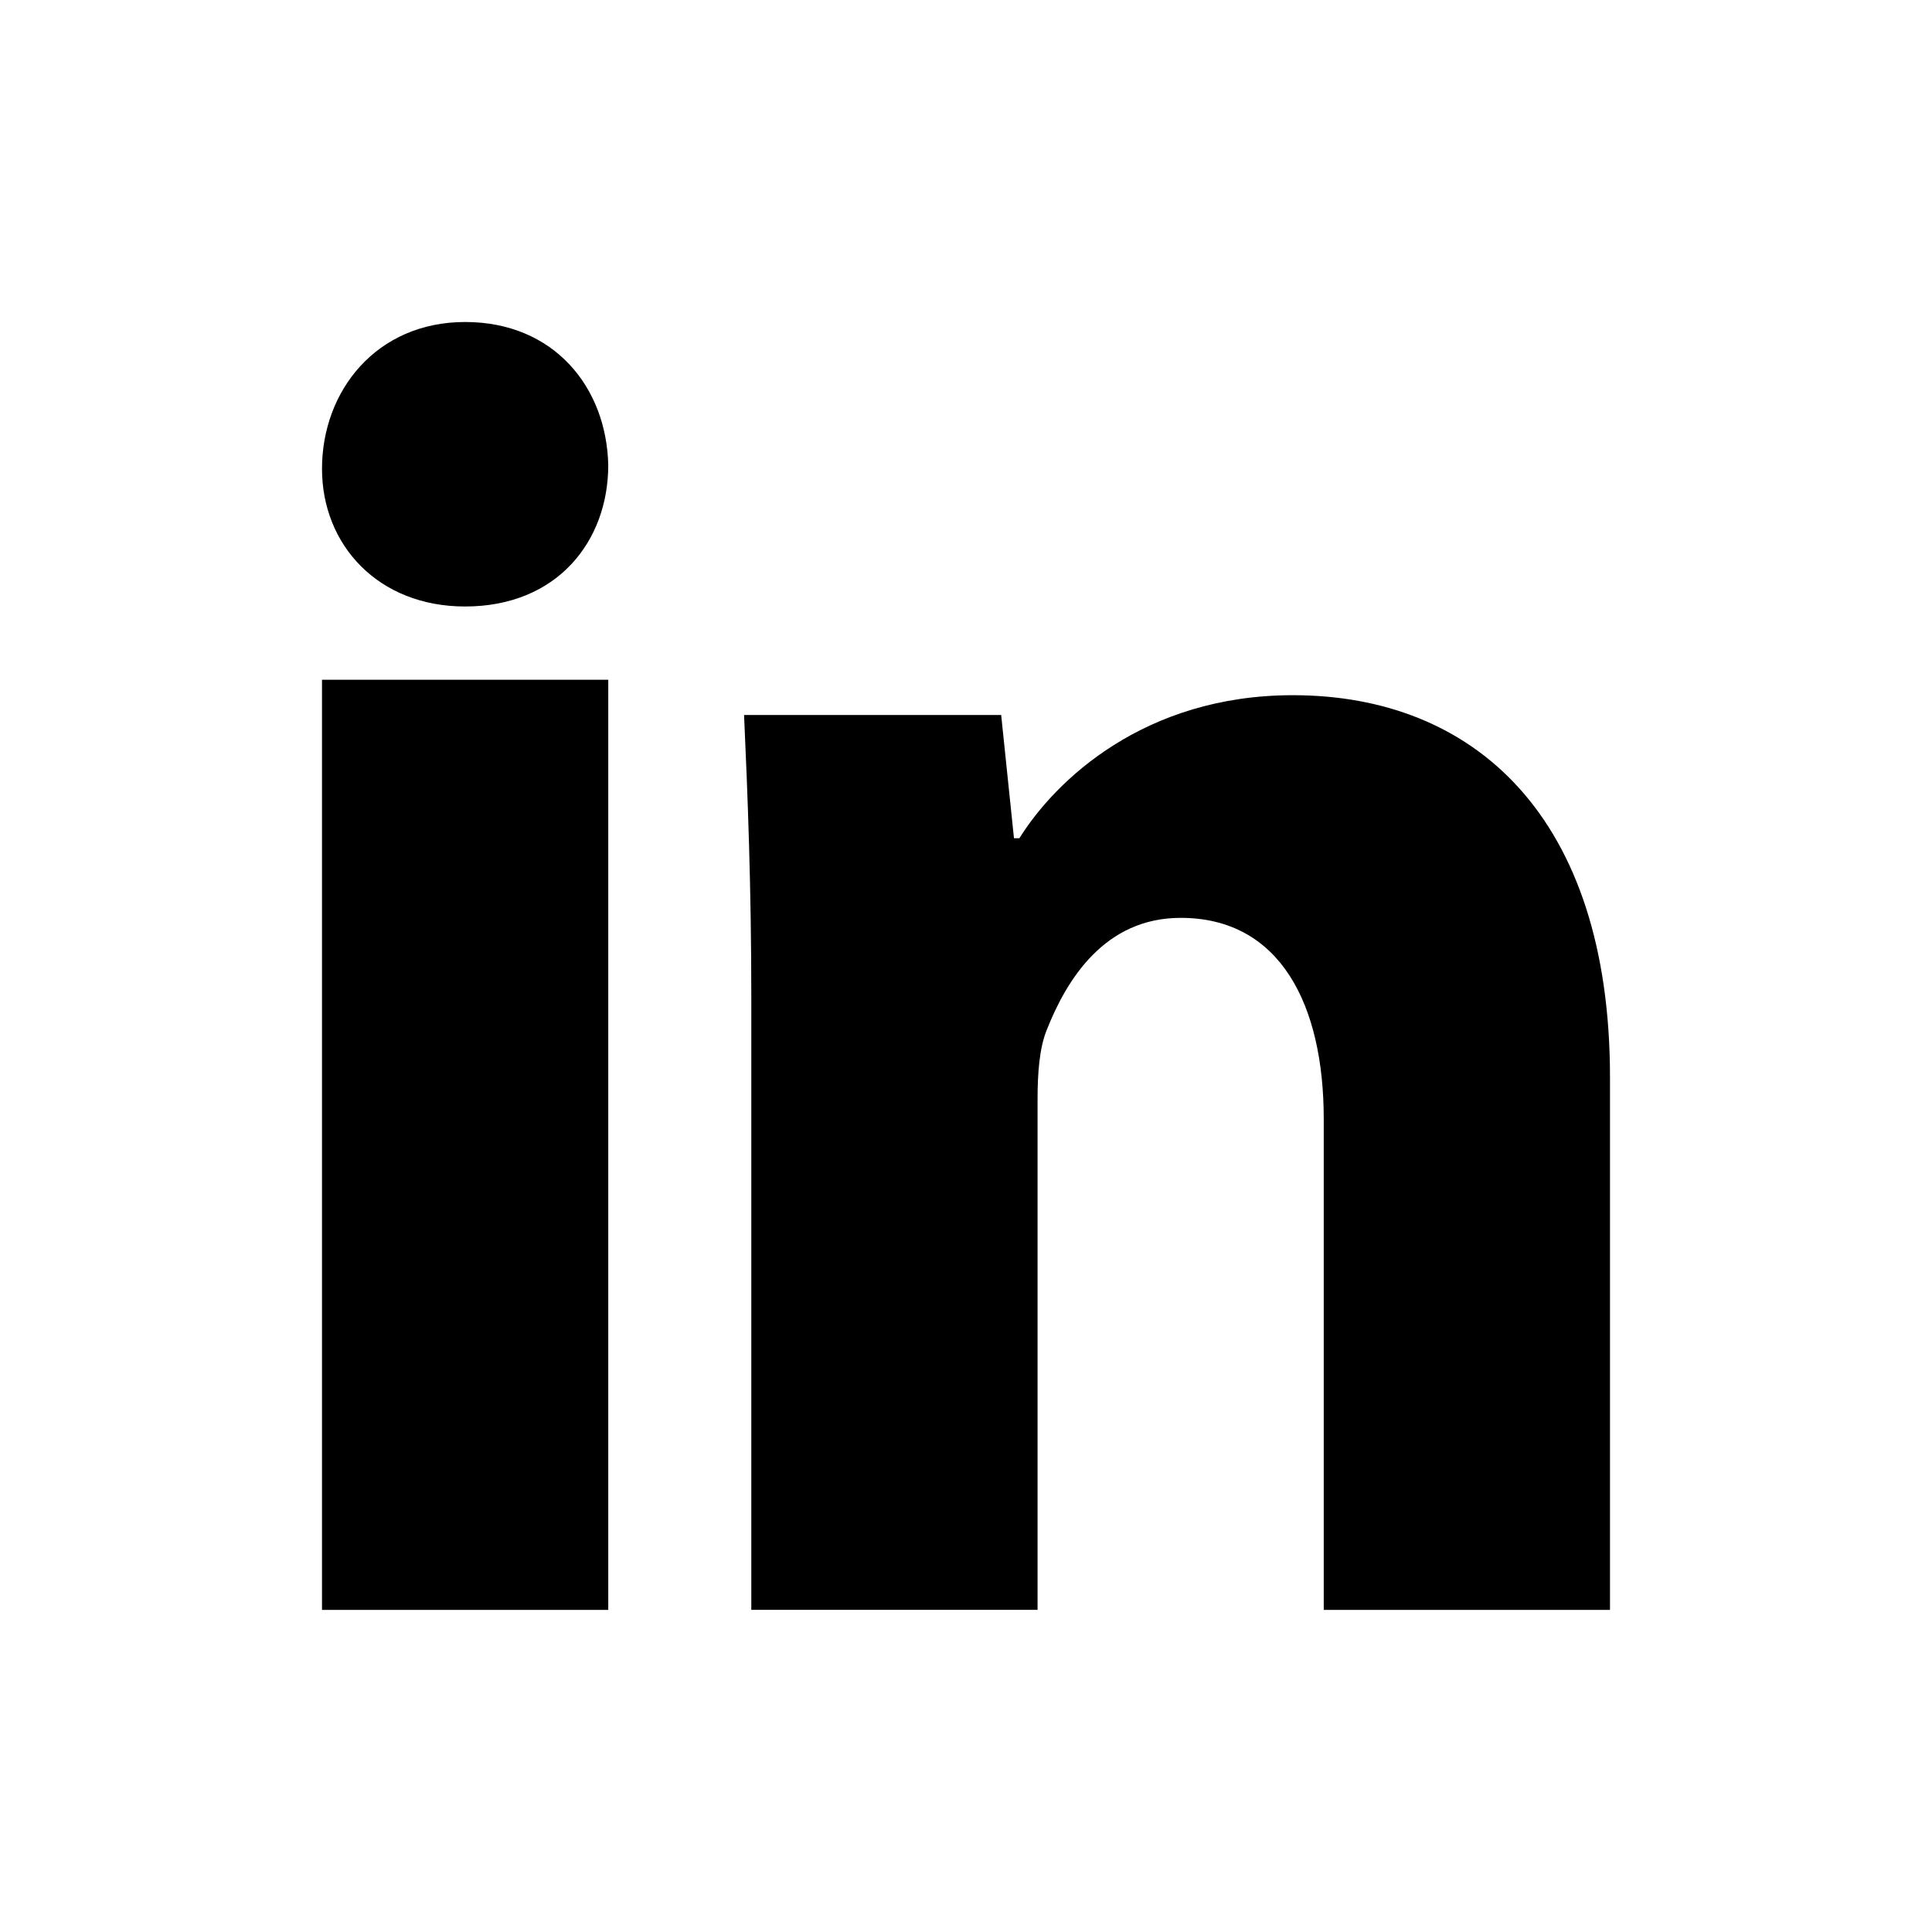
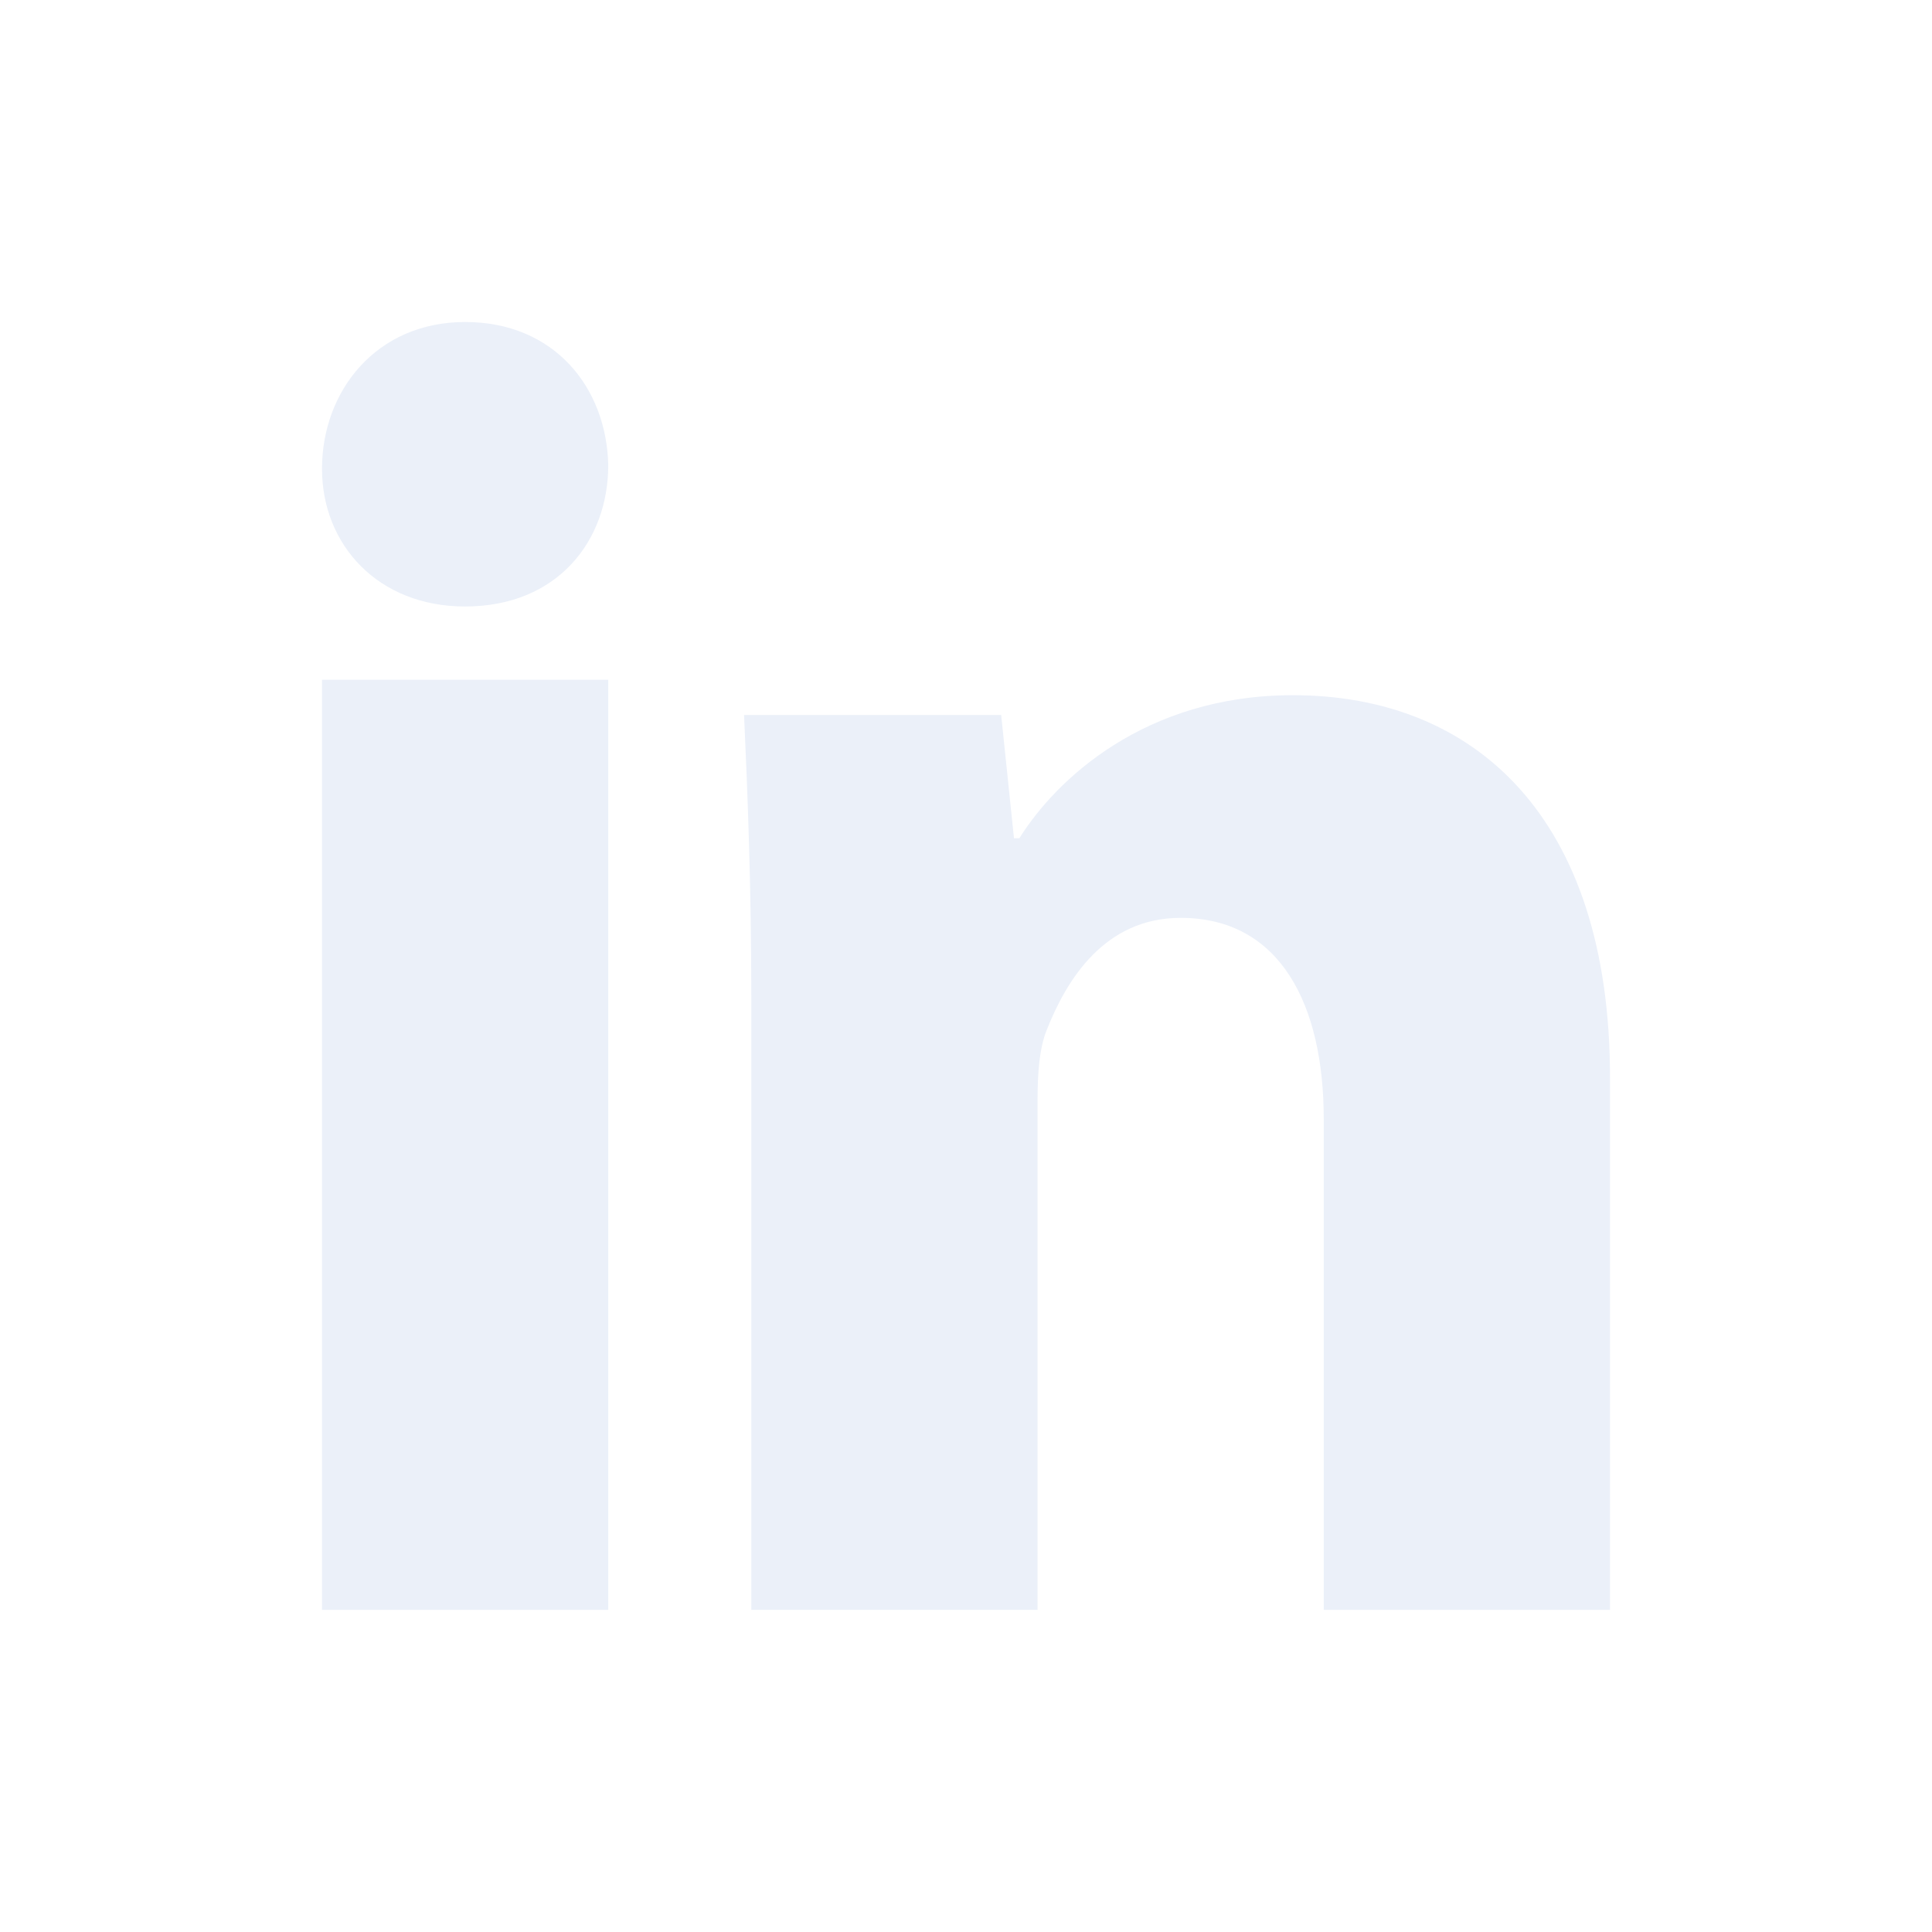
<svg xmlns="http://www.w3.org/2000/svg" width="24" height="24" viewBox="0 0 24 24" fill="none">
-   <path d="M7.556 5.777C7.556 6.721 6.924 7.534 5.777 7.534C4.697 7.534 4 6.768 4 5.824C4 4.855 4.676 4 5.778 4C6.88 4 7.534 4.808 7.556 5.777ZM4 19.999V8.444H7.556V19.999H4ZM9.333 12.394C9.333 11.021 9.288 9.873 9.243 8.882H12.437L12.596 10.413H12.663C13.113 9.692 14.216 8.636 16.061 8.636C18.311 8.636 20 10.142 20 13.384V19.999H16.444V13.9C16.444 12.483 15.905 11.402 14.667 11.402C13.723 11.402 13.25 12.167 13.002 12.797C12.911 13.022 12.889 13.337 12.889 13.653V19.998H9.333V12.393V12.394Z" fill="black" />
+   <path d="M7.556 5.777C7.556 6.721 6.924 7.534 5.777 7.534C4.697 7.534 4 6.768 4 5.824C4 4.855 4.676 4 5.778 4C6.88 4 7.534 4.808 7.556 5.777ZM4 19.999V8.444H7.556V19.999H4ZM9.333 12.394C9.333 11.021 9.288 9.873 9.243 8.882H12.437L12.596 10.413H12.663C13.113 9.692 14.216 8.636 16.061 8.636C18.311 8.636 20 10.142 20 13.384V19.999H16.444V13.9C16.444 12.483 15.905 11.402 14.667 11.402C13.723 11.402 13.25 12.167 13.002 12.797C12.911 13.022 12.889 13.337 12.889 13.653V19.998H9.333V12.393V12.394Z" fill="#ebf0f9" />
</svg>
